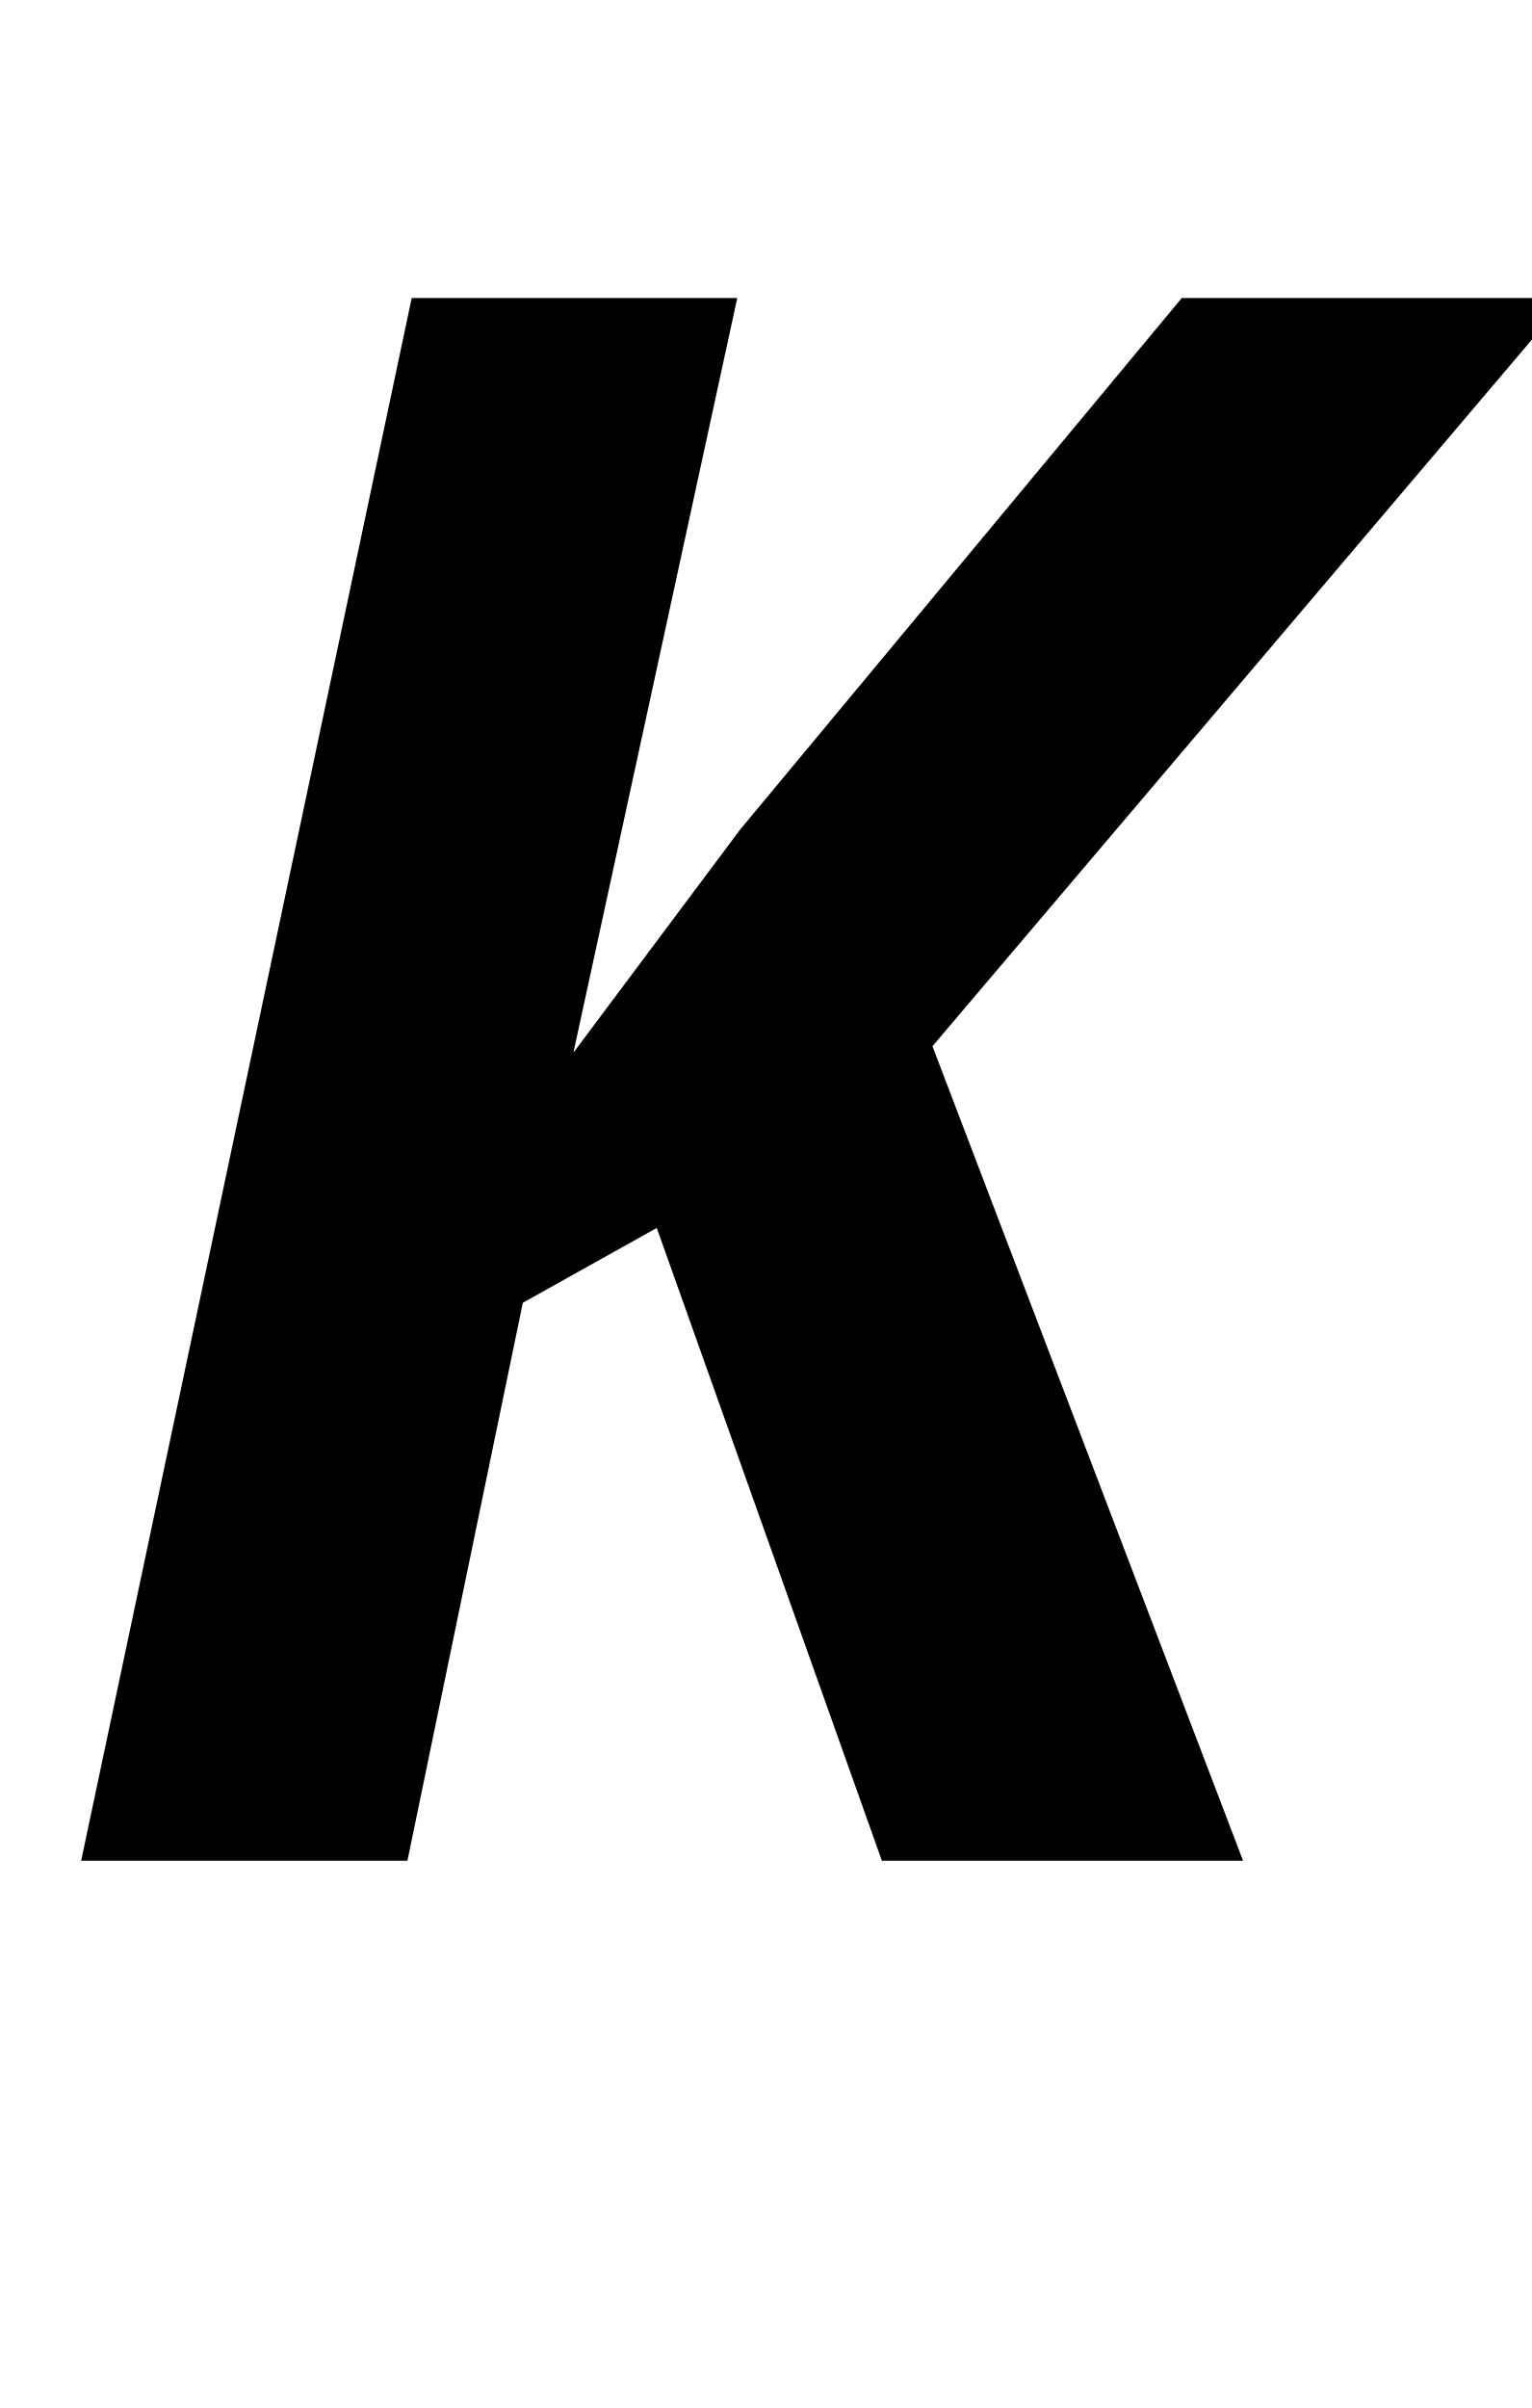
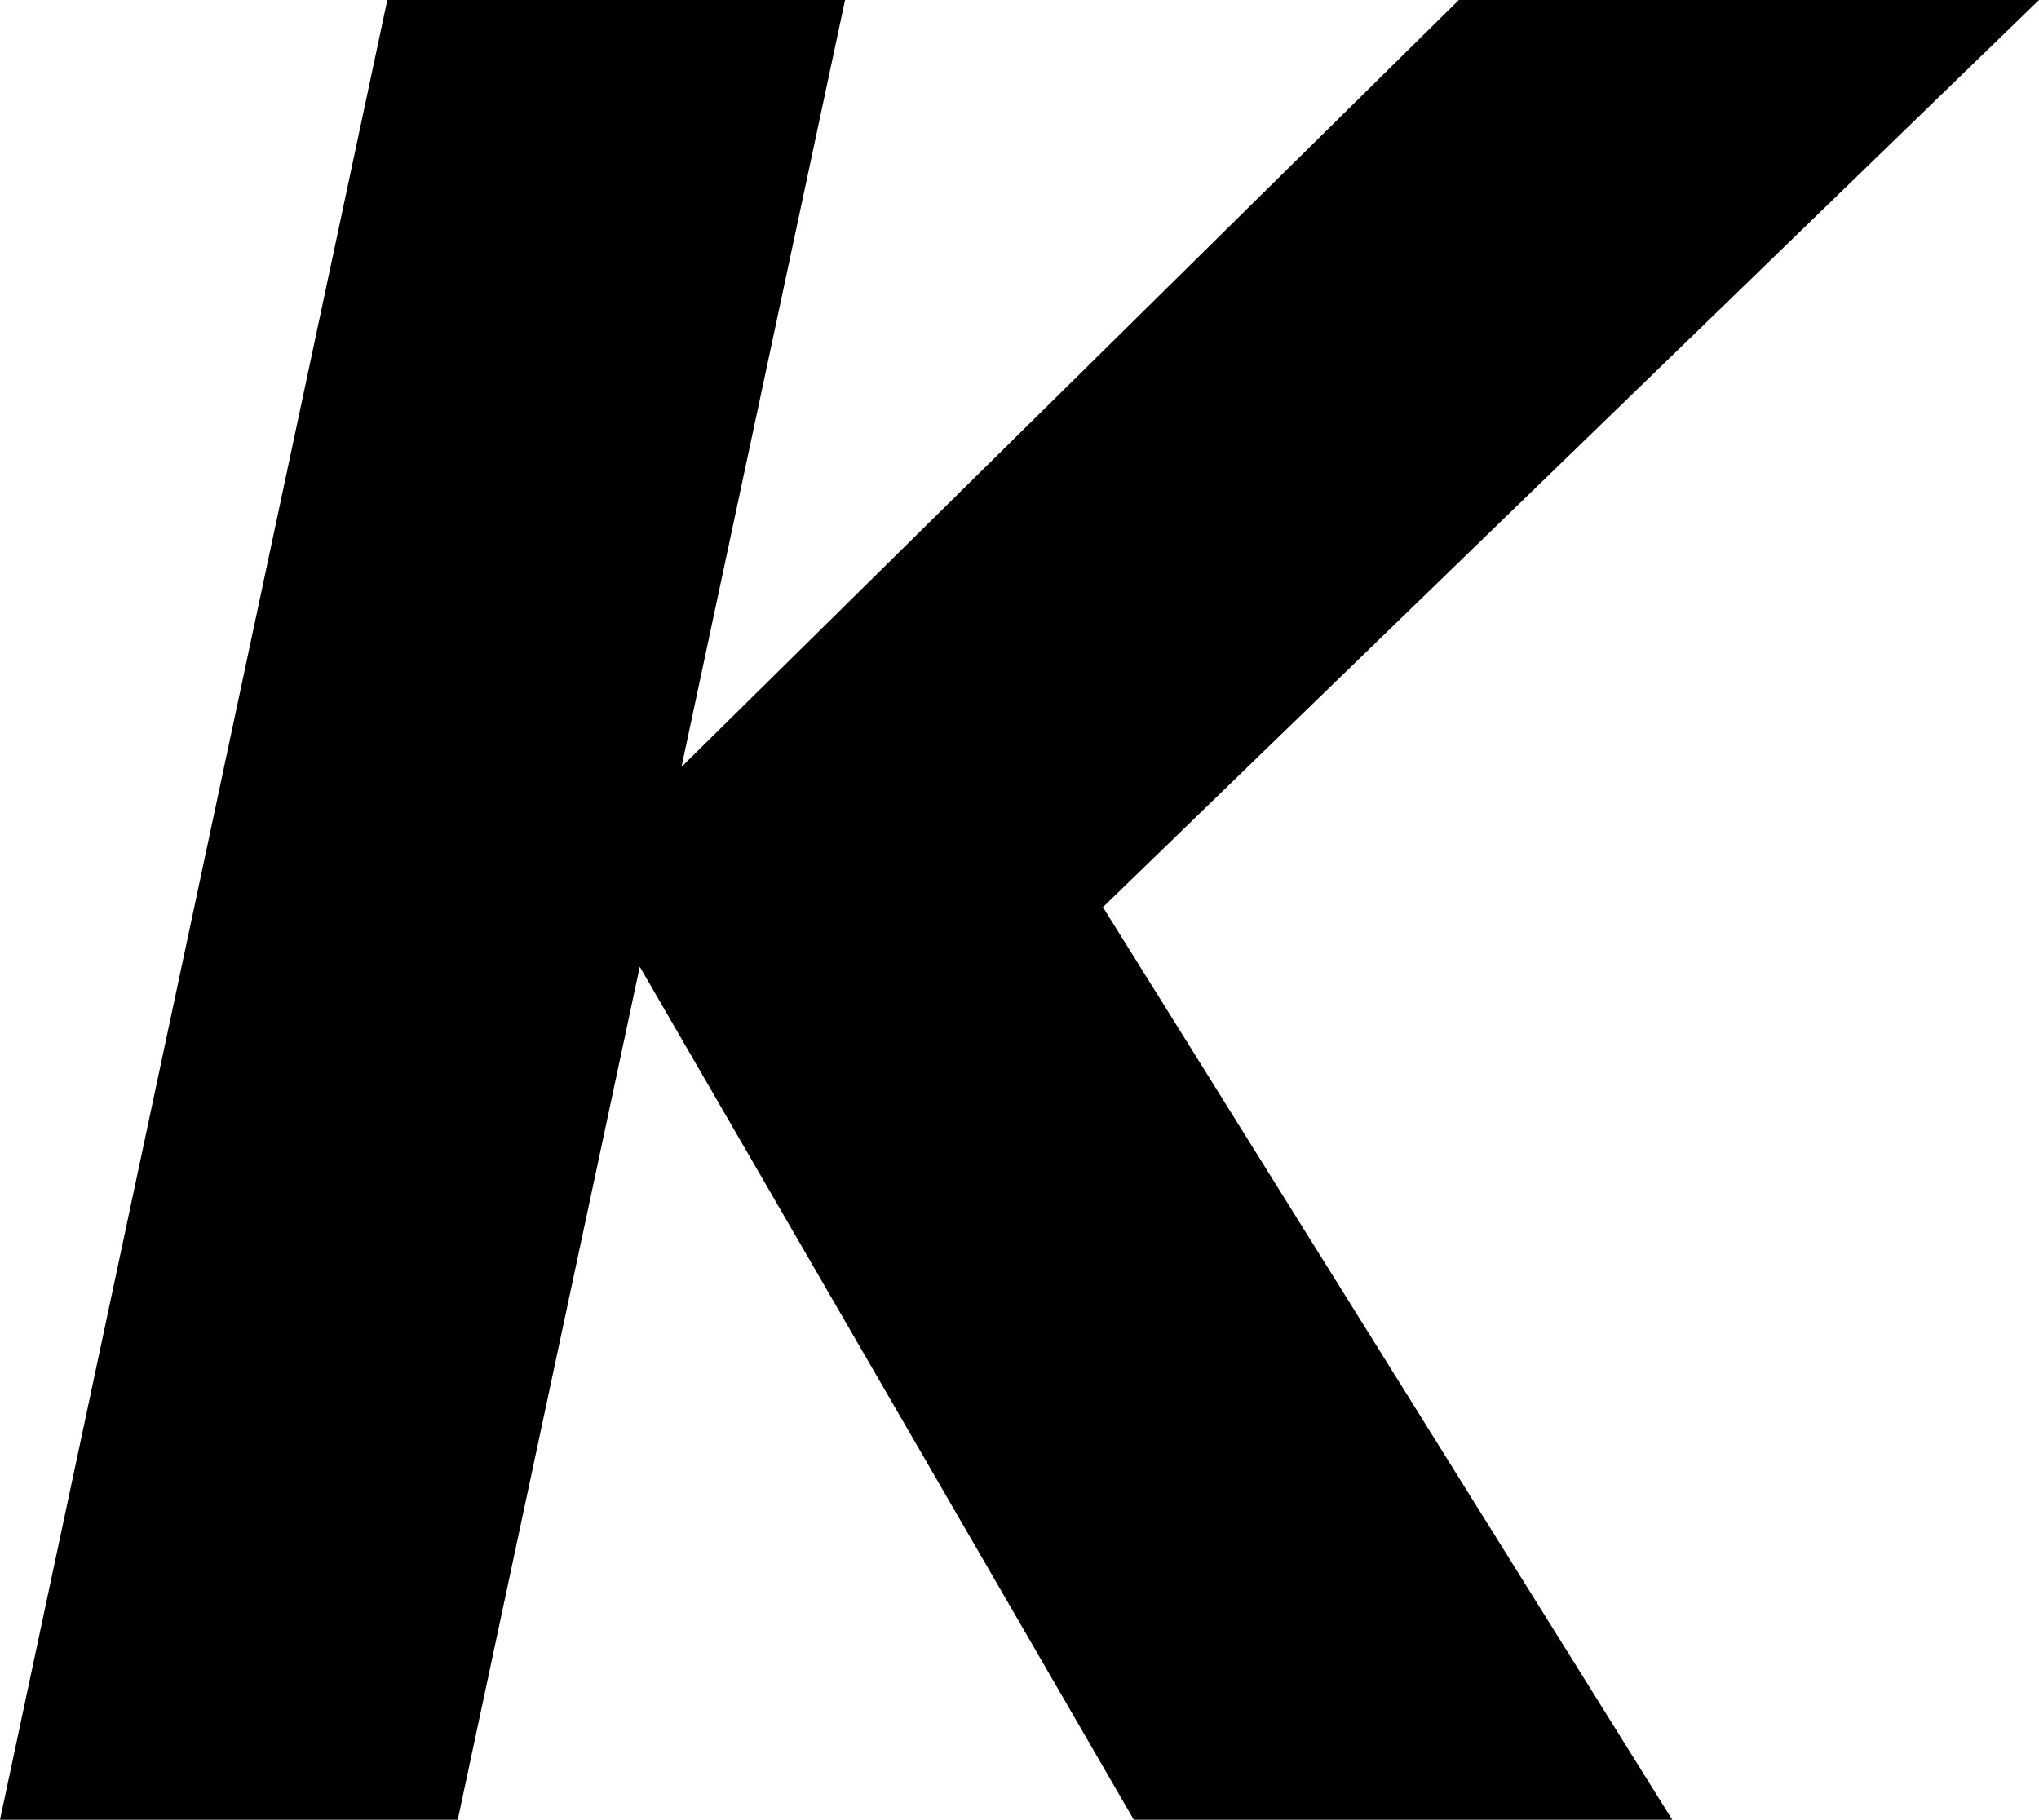
- <svg xmlns="http://www.w3.org/2000/svg" id="b" viewBox="0 0 33.6 52.8">
+ <svg xmlns="http://www.w3.org/2000/svg" id="b" viewBox="0 0 37.64 33.6">
  <defs>
-     <style>.d{font-family:RedondaCompressed-ExtraBoldItalic, 'Redonda Compressed';font-size:48px;font-style:italic;font-weight:700;}</style>
+     <style>.e{isolation:isolate;}</style>
  </defs>
  <g id="c">
-     <text class="d" transform="translate(.53 40.8)">
-       <tspan x="0" y="0">K</tspan>
-     </text>
+     <g id="d">
+       <g class="e">
+         <g class="e">
+           <path d="M7.15,0h8.45l-3.02,14.16L26.93,0h10.71l-17.28,16.75,10.51,16.85h-9.94l-9.12-15.75-3.36,15.75H0L7.15,0Z" />
+         </g>
+       </g>
+     </g>
  </g>
</svg>
